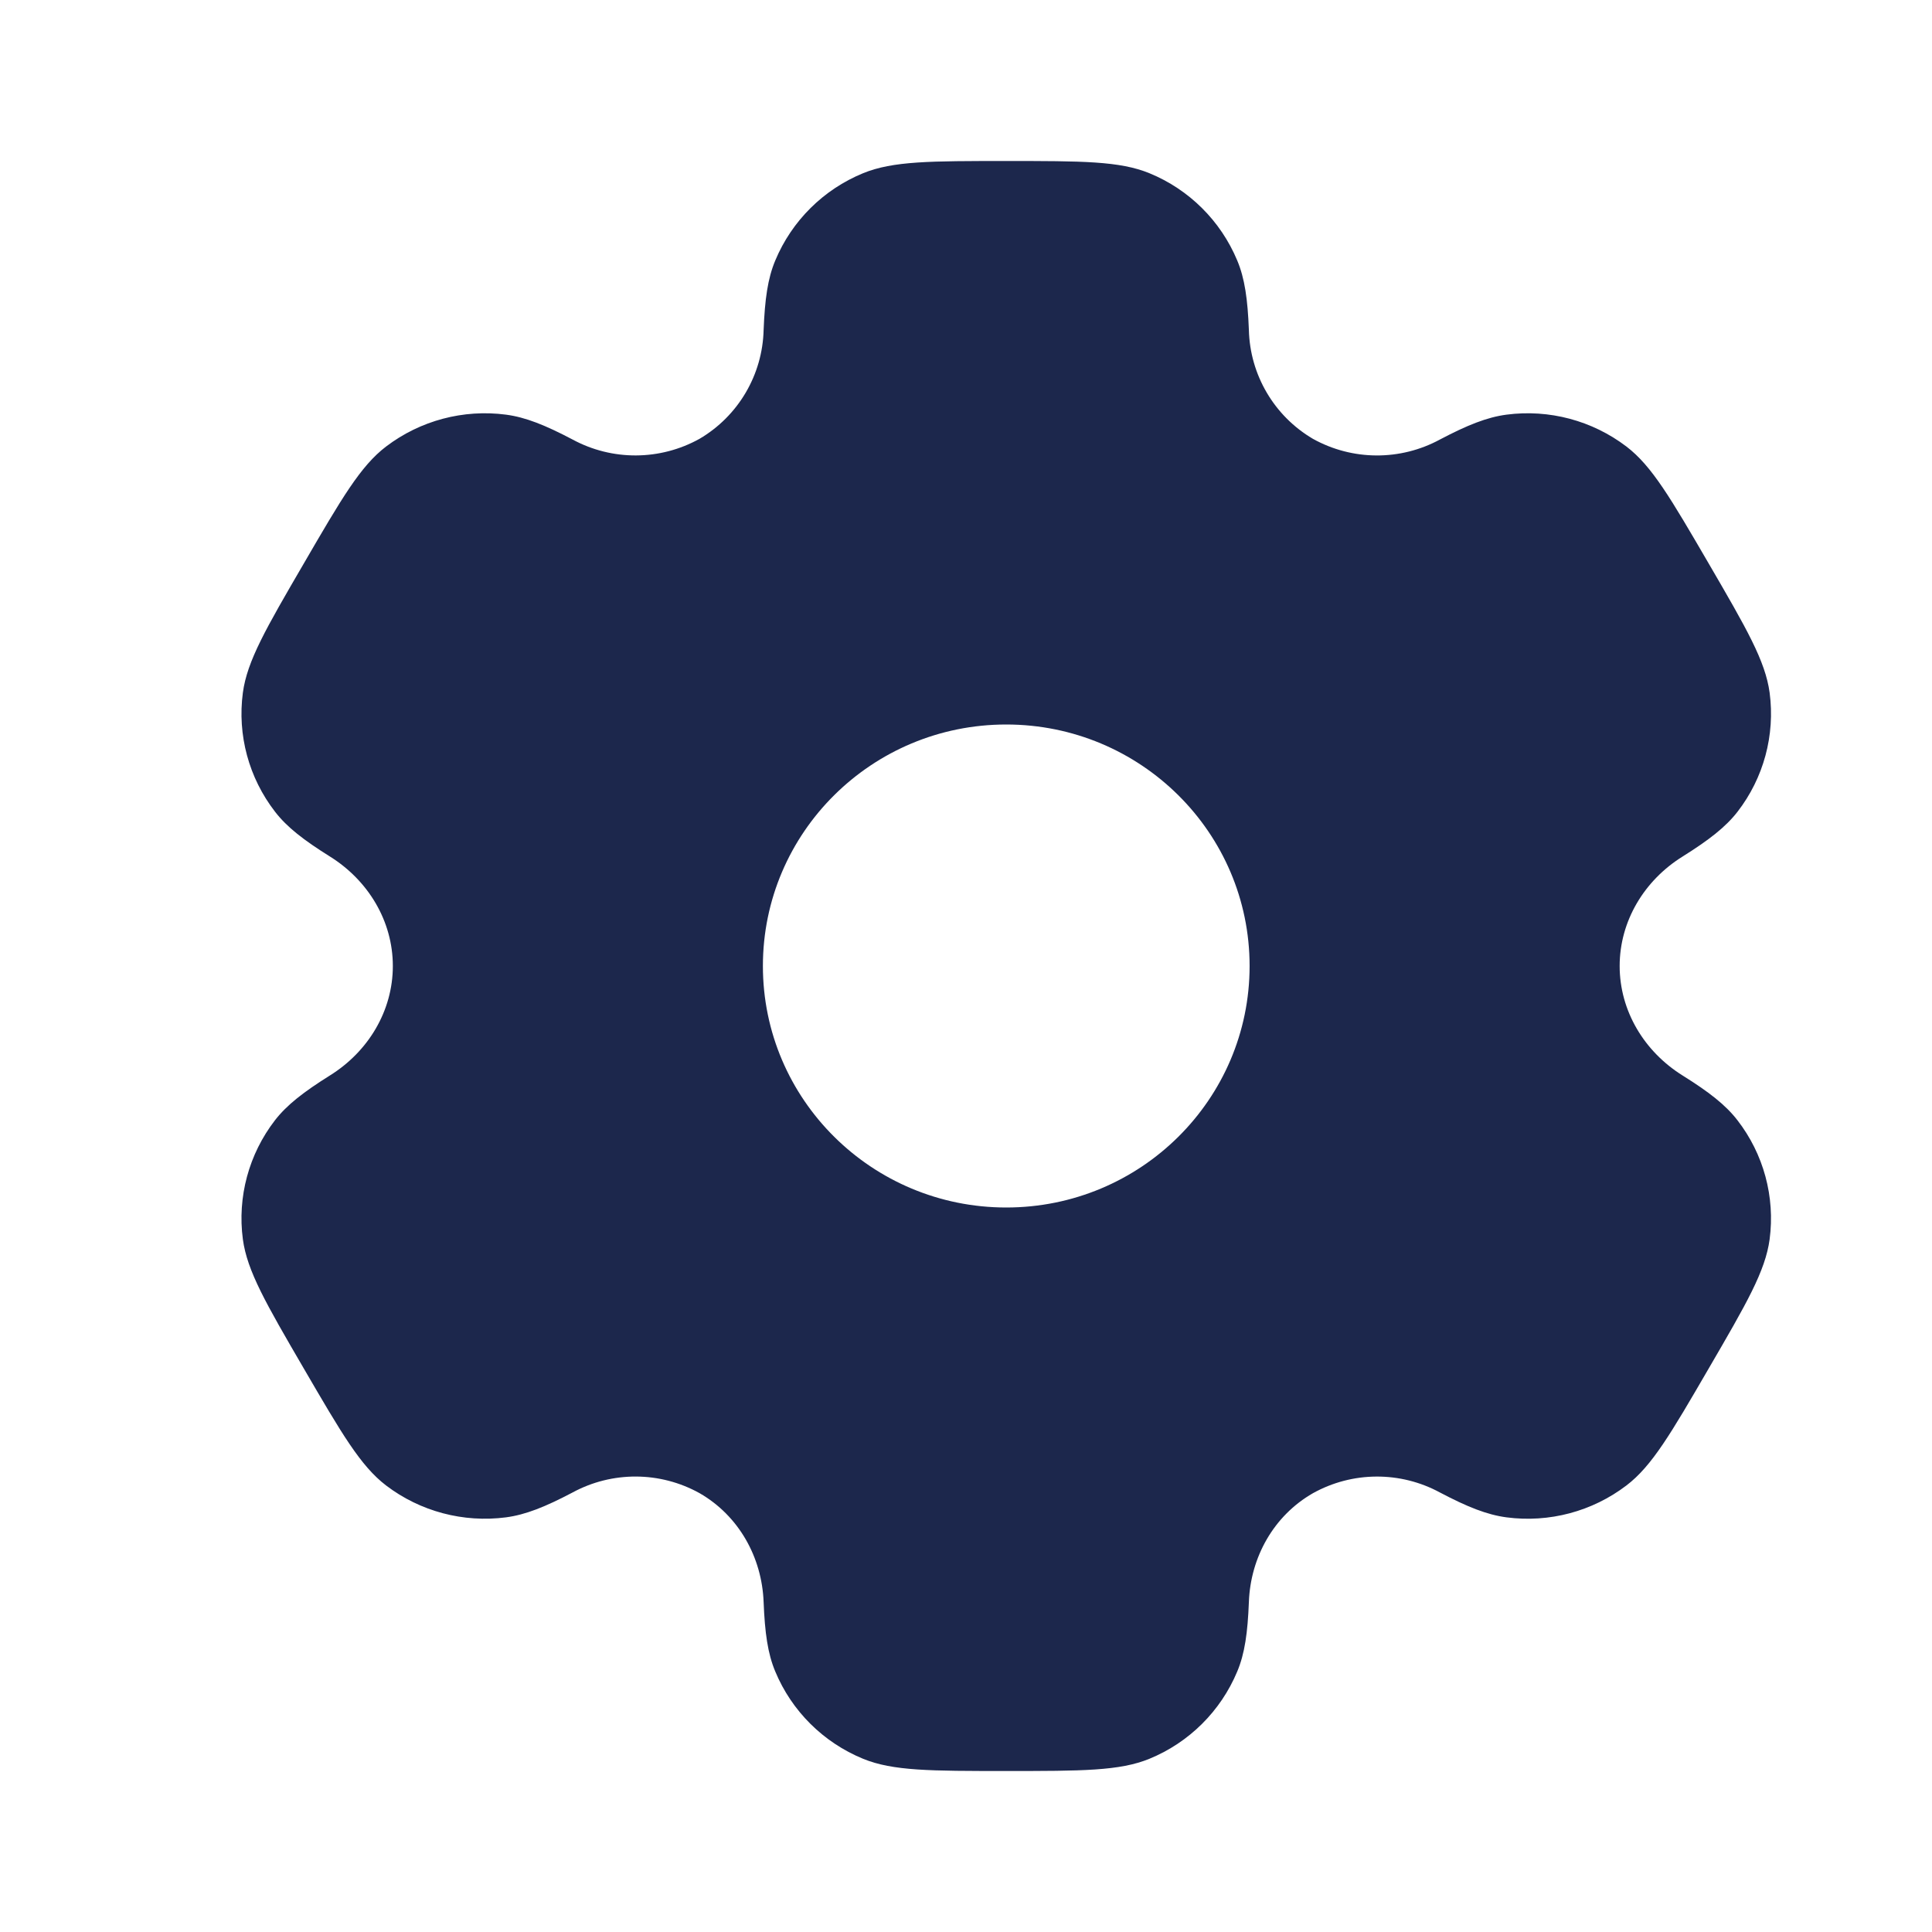
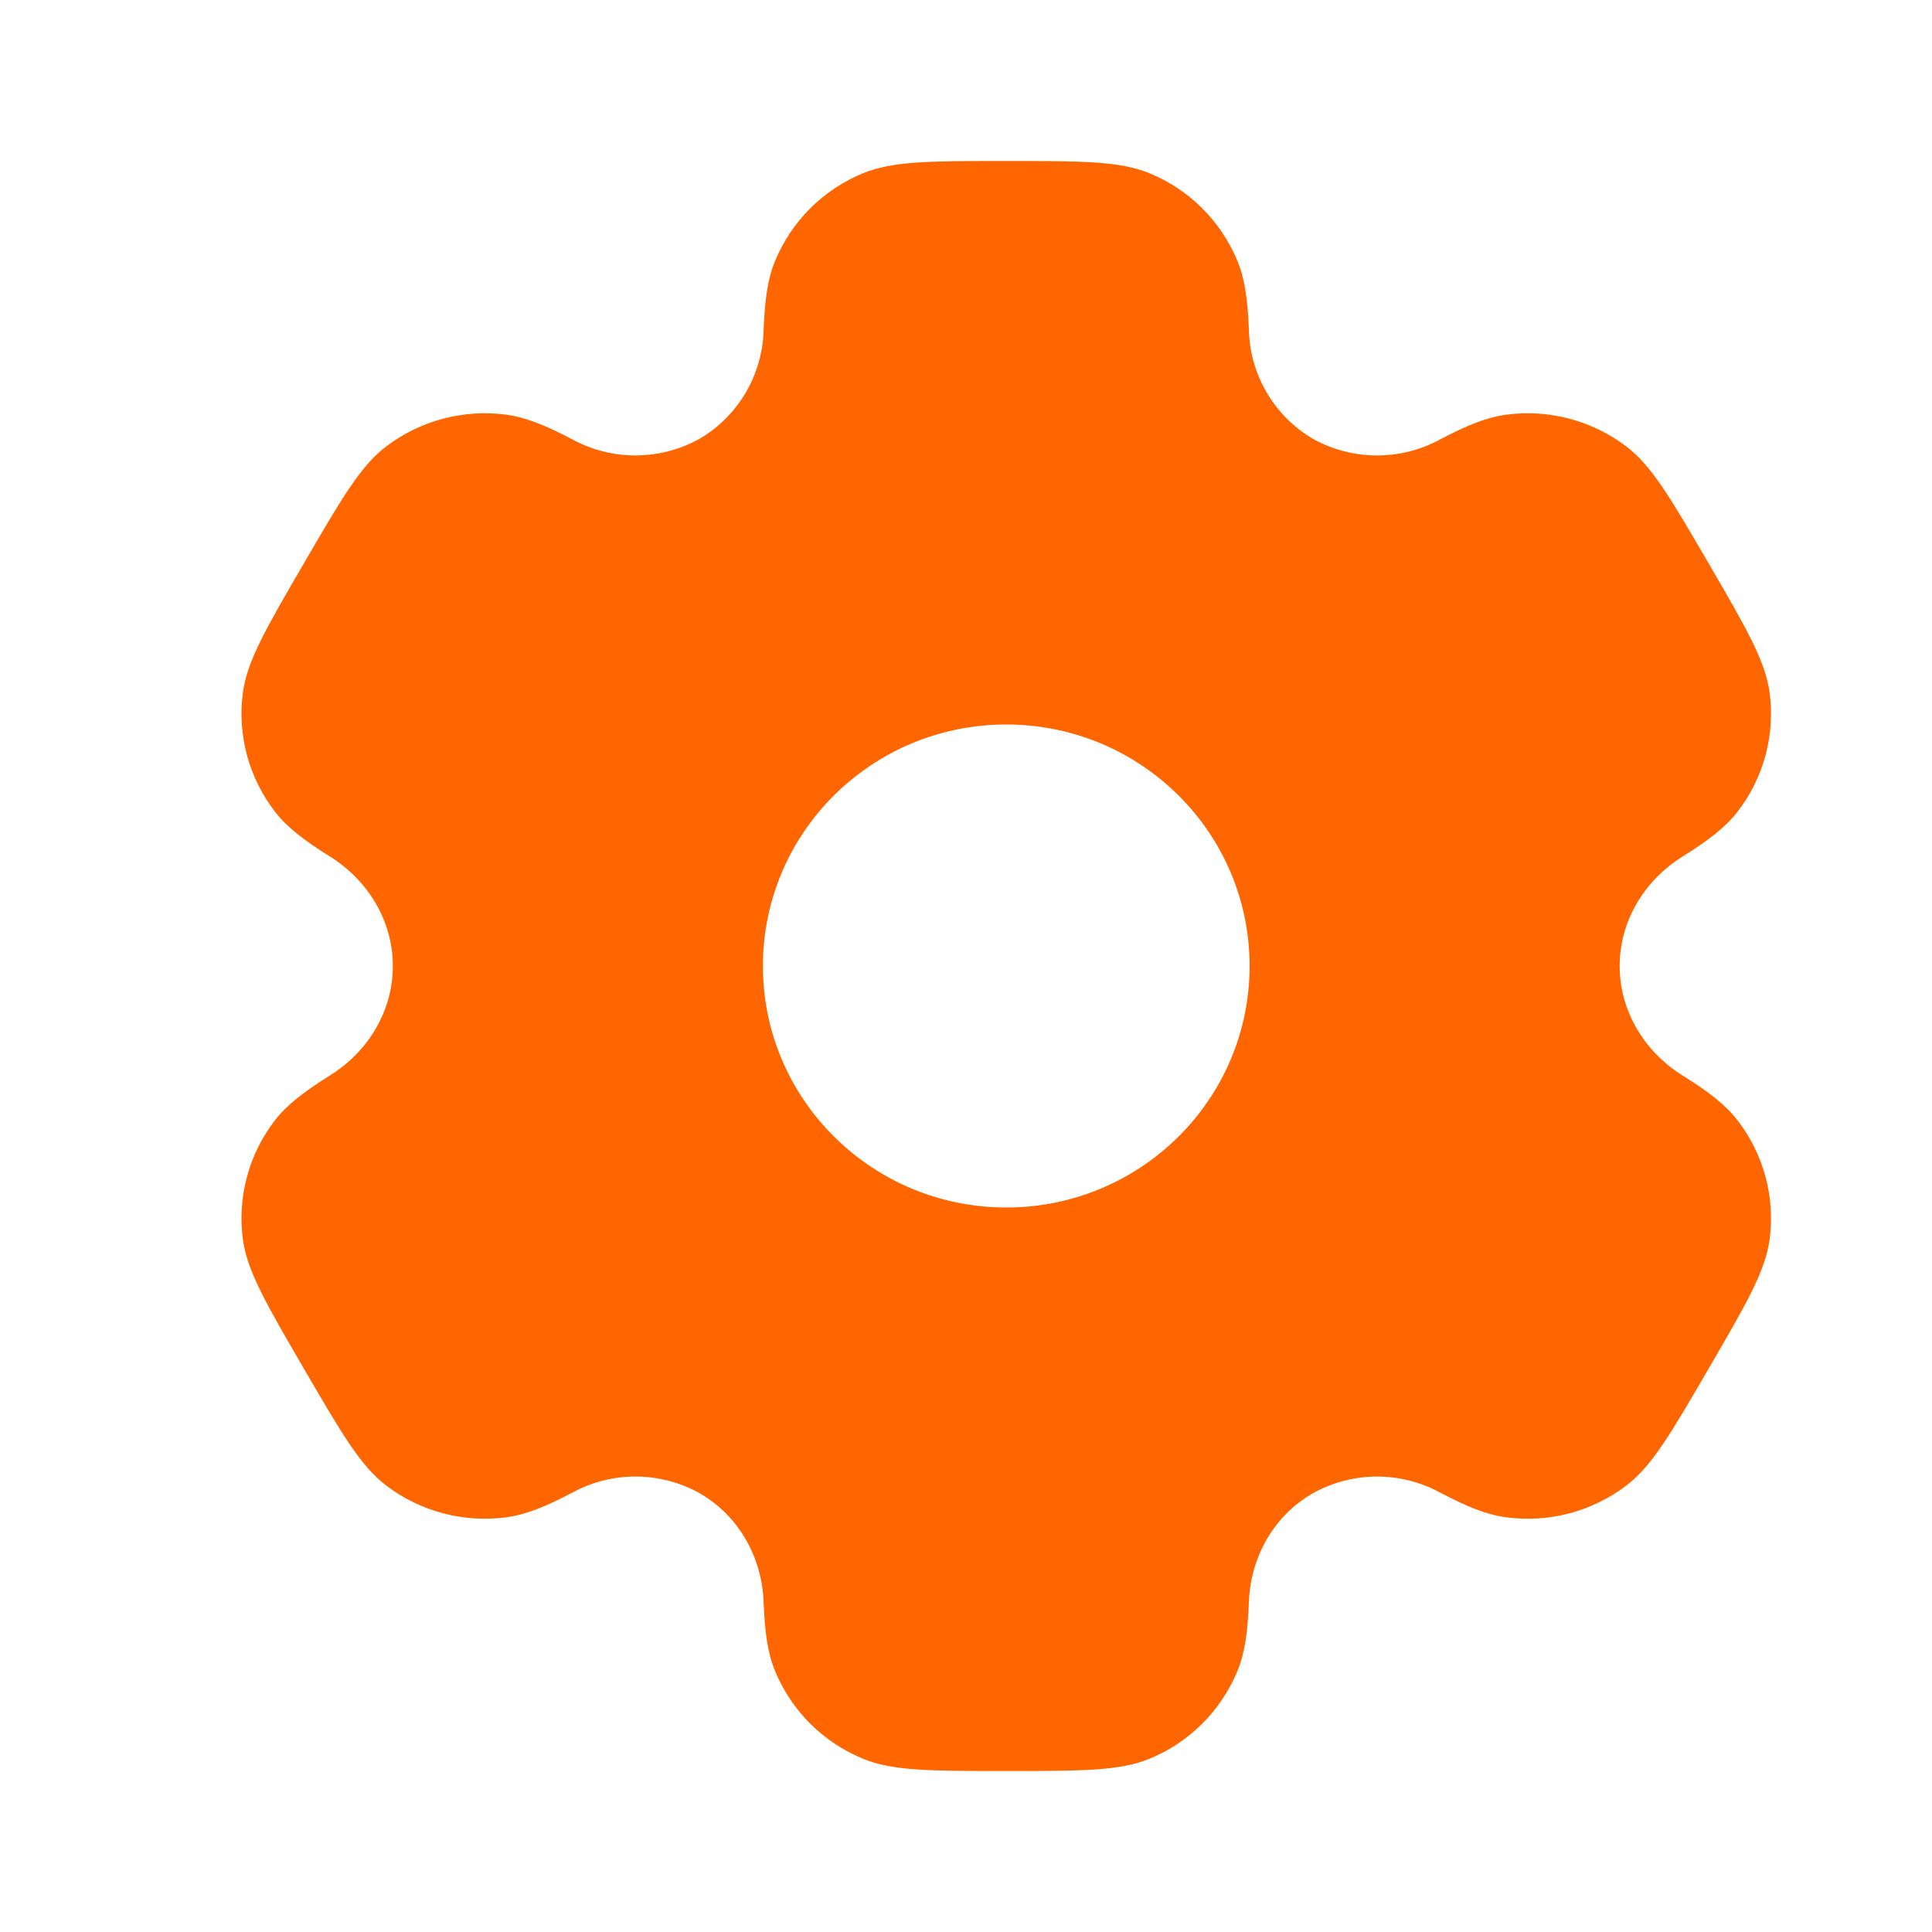
<svg xmlns="http://www.w3.org/2000/svg" fill="none" viewBox="0 0 24 24">
-   <path fill="#1C274C" fill-rule="evenodd" d="M14.279 2.152C13.909 2 13.439 2 12.5 2s-1.409 0-1.779.152a2.008 2.008 0 00-1.09 1.083c-.094.223-.13.484-.145.863a1.615 1.615 0 01-.796 1.353 1.64 1.64 0 01-1.579.008c-.338-.178-.583-.276-.825-.308a2.026 2.026 0 00-1.49.396c-.318.242-.553.646-1.022 1.453-.47.807-.704 1.21-.757 1.605-.07.526.074 1.058.4 1.479.148.192.357.353.68.555.477.297.783.803.783 1.361 0 .558-.306 1.064-.782 1.36-.324.203-.533.364-.682.556-.325.421-.469.953-.399 1.479.053.394.287.798.757 1.605.47.807.704 1.21 1.022 1.453.424.323.96.465 1.49.396.242-.032.487-.13.825-.308a1.64 1.64 0 011.58.008c.486.28.774.795.795 1.353.015.38.051.64.145.863.204.49.596.88 1.09 1.083.37.152.84.152 1.779.152s1.409 0 1.779-.152a2.008 2.008 0 001.09-1.083c.094-.223.13-.483.145-.863.02-.558.309-1.074.796-1.353a1.64 1.64 0 011.579-.008c.338.178.583.276.825.308.53.07 1.066-.073 1.49-.396.318-.242.553-.646 1.022-1.453.47-.807.704-1.21.757-1.605a1.99 1.99 0 00-.4-1.479c-.148-.192-.357-.353-.68-.555-.477-.297-.783-.803-.783-1.361 0-.558.306-1.064.782-1.36.324-.203.533-.364.682-.556a1.99 1.99 0 00.399-1.479c-.053-.394-.287-.798-.757-1.605-.47-.807-.704-1.21-1.022-1.453a2.026 2.026 0 00-1.49-.396c-.242.032-.487.13-.825.308a1.64 1.64 0 01-1.58-.008 1.615 1.615 0 01-.795-1.353c-.015-.38-.051-.64-.145-.863a2.007 2.007 0 00-1.09-1.083zM12.5 15c1.67 0 3.023-1.343 3.023-3S14.169 9 12.5 9c-1.67 0-3.023 1.343-3.023 3s1.354 3 3.023 3z" clip-rule="evenodd" />
+   <path fill="#f60" fill-rule="evenodd" d="M14.279 2.152C13.909 2 13.439 2 12.5 2s-1.409 0-1.779.152a2.008 2.008 0 00-1.09 1.083c-.094.223-.13.484-.145.863a1.615 1.615 0 01-.796 1.353 1.64 1.64 0 01-1.579.008c-.338-.178-.583-.276-.825-.308a2.026 2.026 0 00-1.49.396c-.318.242-.553.646-1.022 1.453-.47.807-.704 1.21-.757 1.605-.07.526.074 1.058.4 1.479.148.192.357.353.68.555.477.297.783.803.783 1.361 0 .558-.306 1.064-.782 1.36-.324.203-.533.364-.682.556-.325.421-.469.953-.399 1.479.053.394.287.798.757 1.605.47.807.704 1.21 1.022 1.453.424.323.96.465 1.49.396.242-.032.487-.13.825-.308a1.64 1.64 0 011.58.008c.486.28.774.795.795 1.353.015.38.051.64.145.863.204.49.596.88 1.09 1.083.37.152.84.152 1.779.152s1.409 0 1.779-.152a2.008 2.008 0 001.09-1.083c.094-.223.13-.483.145-.863.02-.558.309-1.074.796-1.353a1.64 1.64 0 011.579-.008c.338.178.583.276.825.308.53.07 1.066-.073 1.49-.396.318-.242.553-.646 1.022-1.453.47-.807.704-1.21.757-1.605a1.99 1.99 0 00-.4-1.479c-.148-.192-.357-.353-.68-.555-.477-.297-.783-.803-.783-1.361 0-.558.306-1.064.782-1.36.324-.203.533-.364.682-.556a1.99 1.99 0 00.399-1.479c-.053-.394-.287-.798-.757-1.605-.47-.807-.704-1.21-1.022-1.453a2.026 2.026 0 00-1.49-.396c-.242.032-.487.13-.825.308a1.64 1.64 0 01-1.58-.008 1.615 1.615 0 01-.795-1.353c-.015-.38-.051-.64-.145-.863a2.007 2.007 0 00-1.09-1.083zM12.5 15c1.67 0 3.023-1.343 3.023-3S14.169 9 12.5 9c-1.67 0-3.023 1.343-3.023 3s1.354 3 3.023 3z" clip-rule="evenodd" />
</svg>
